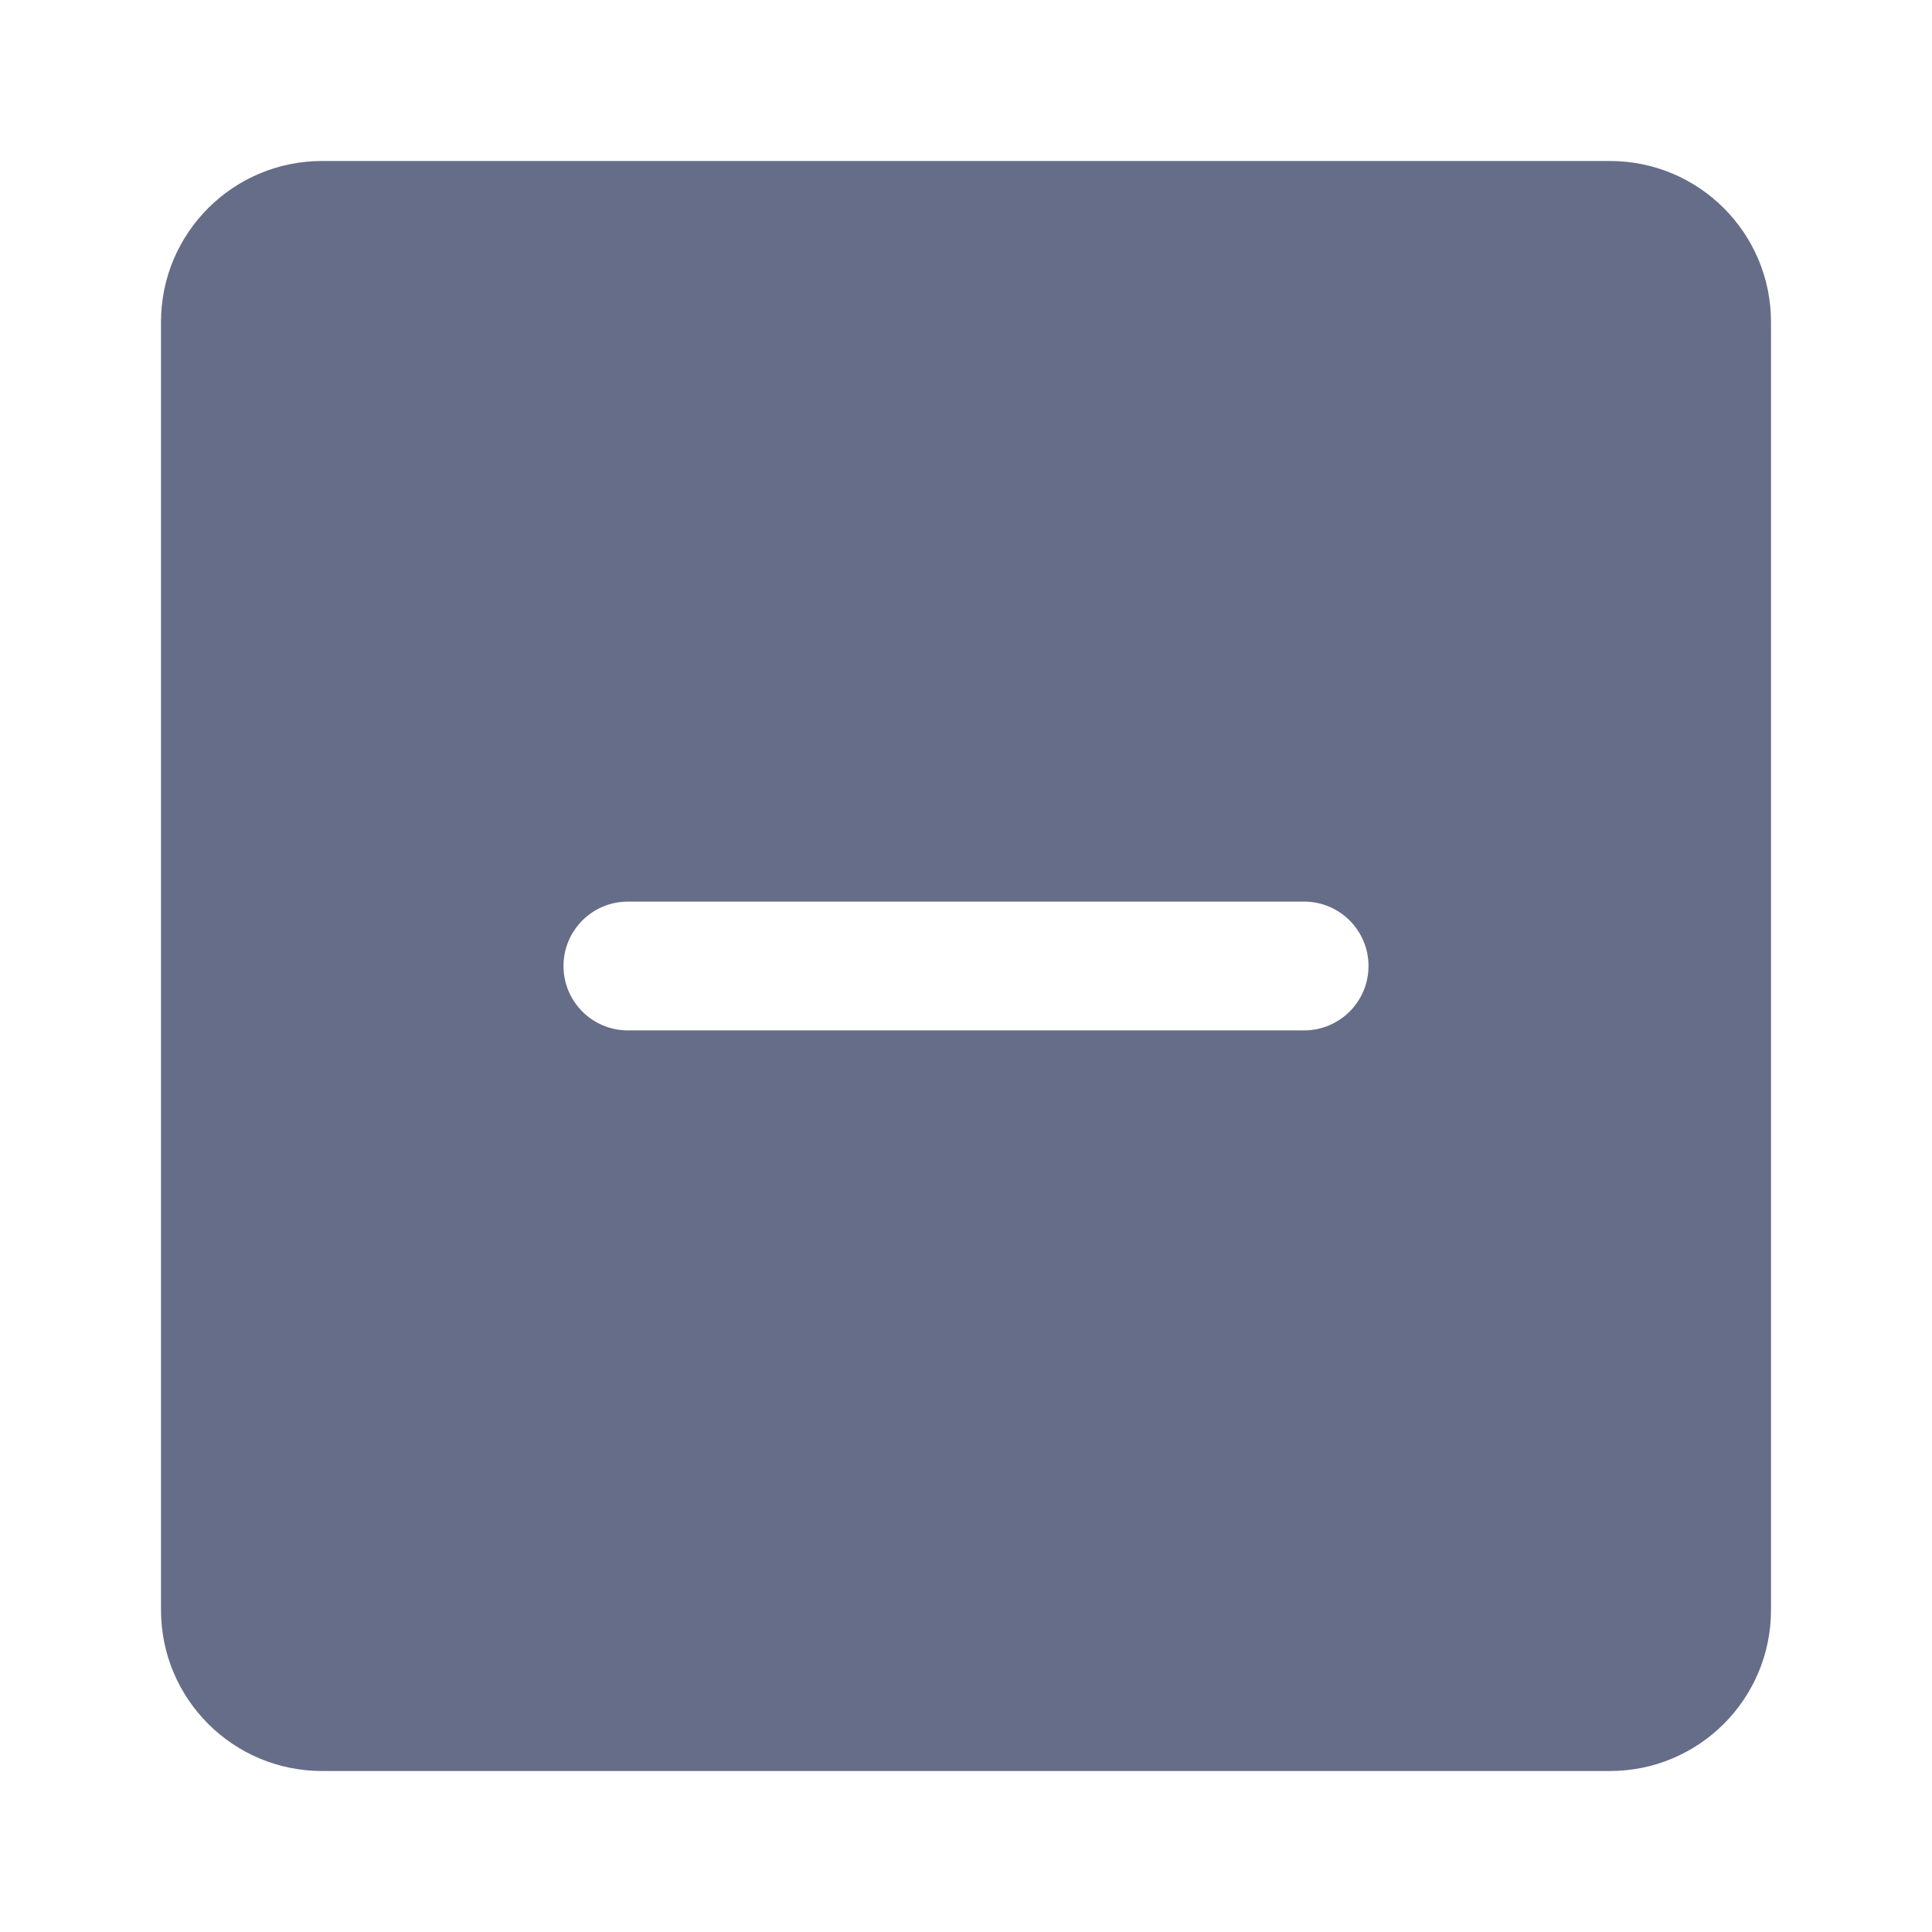
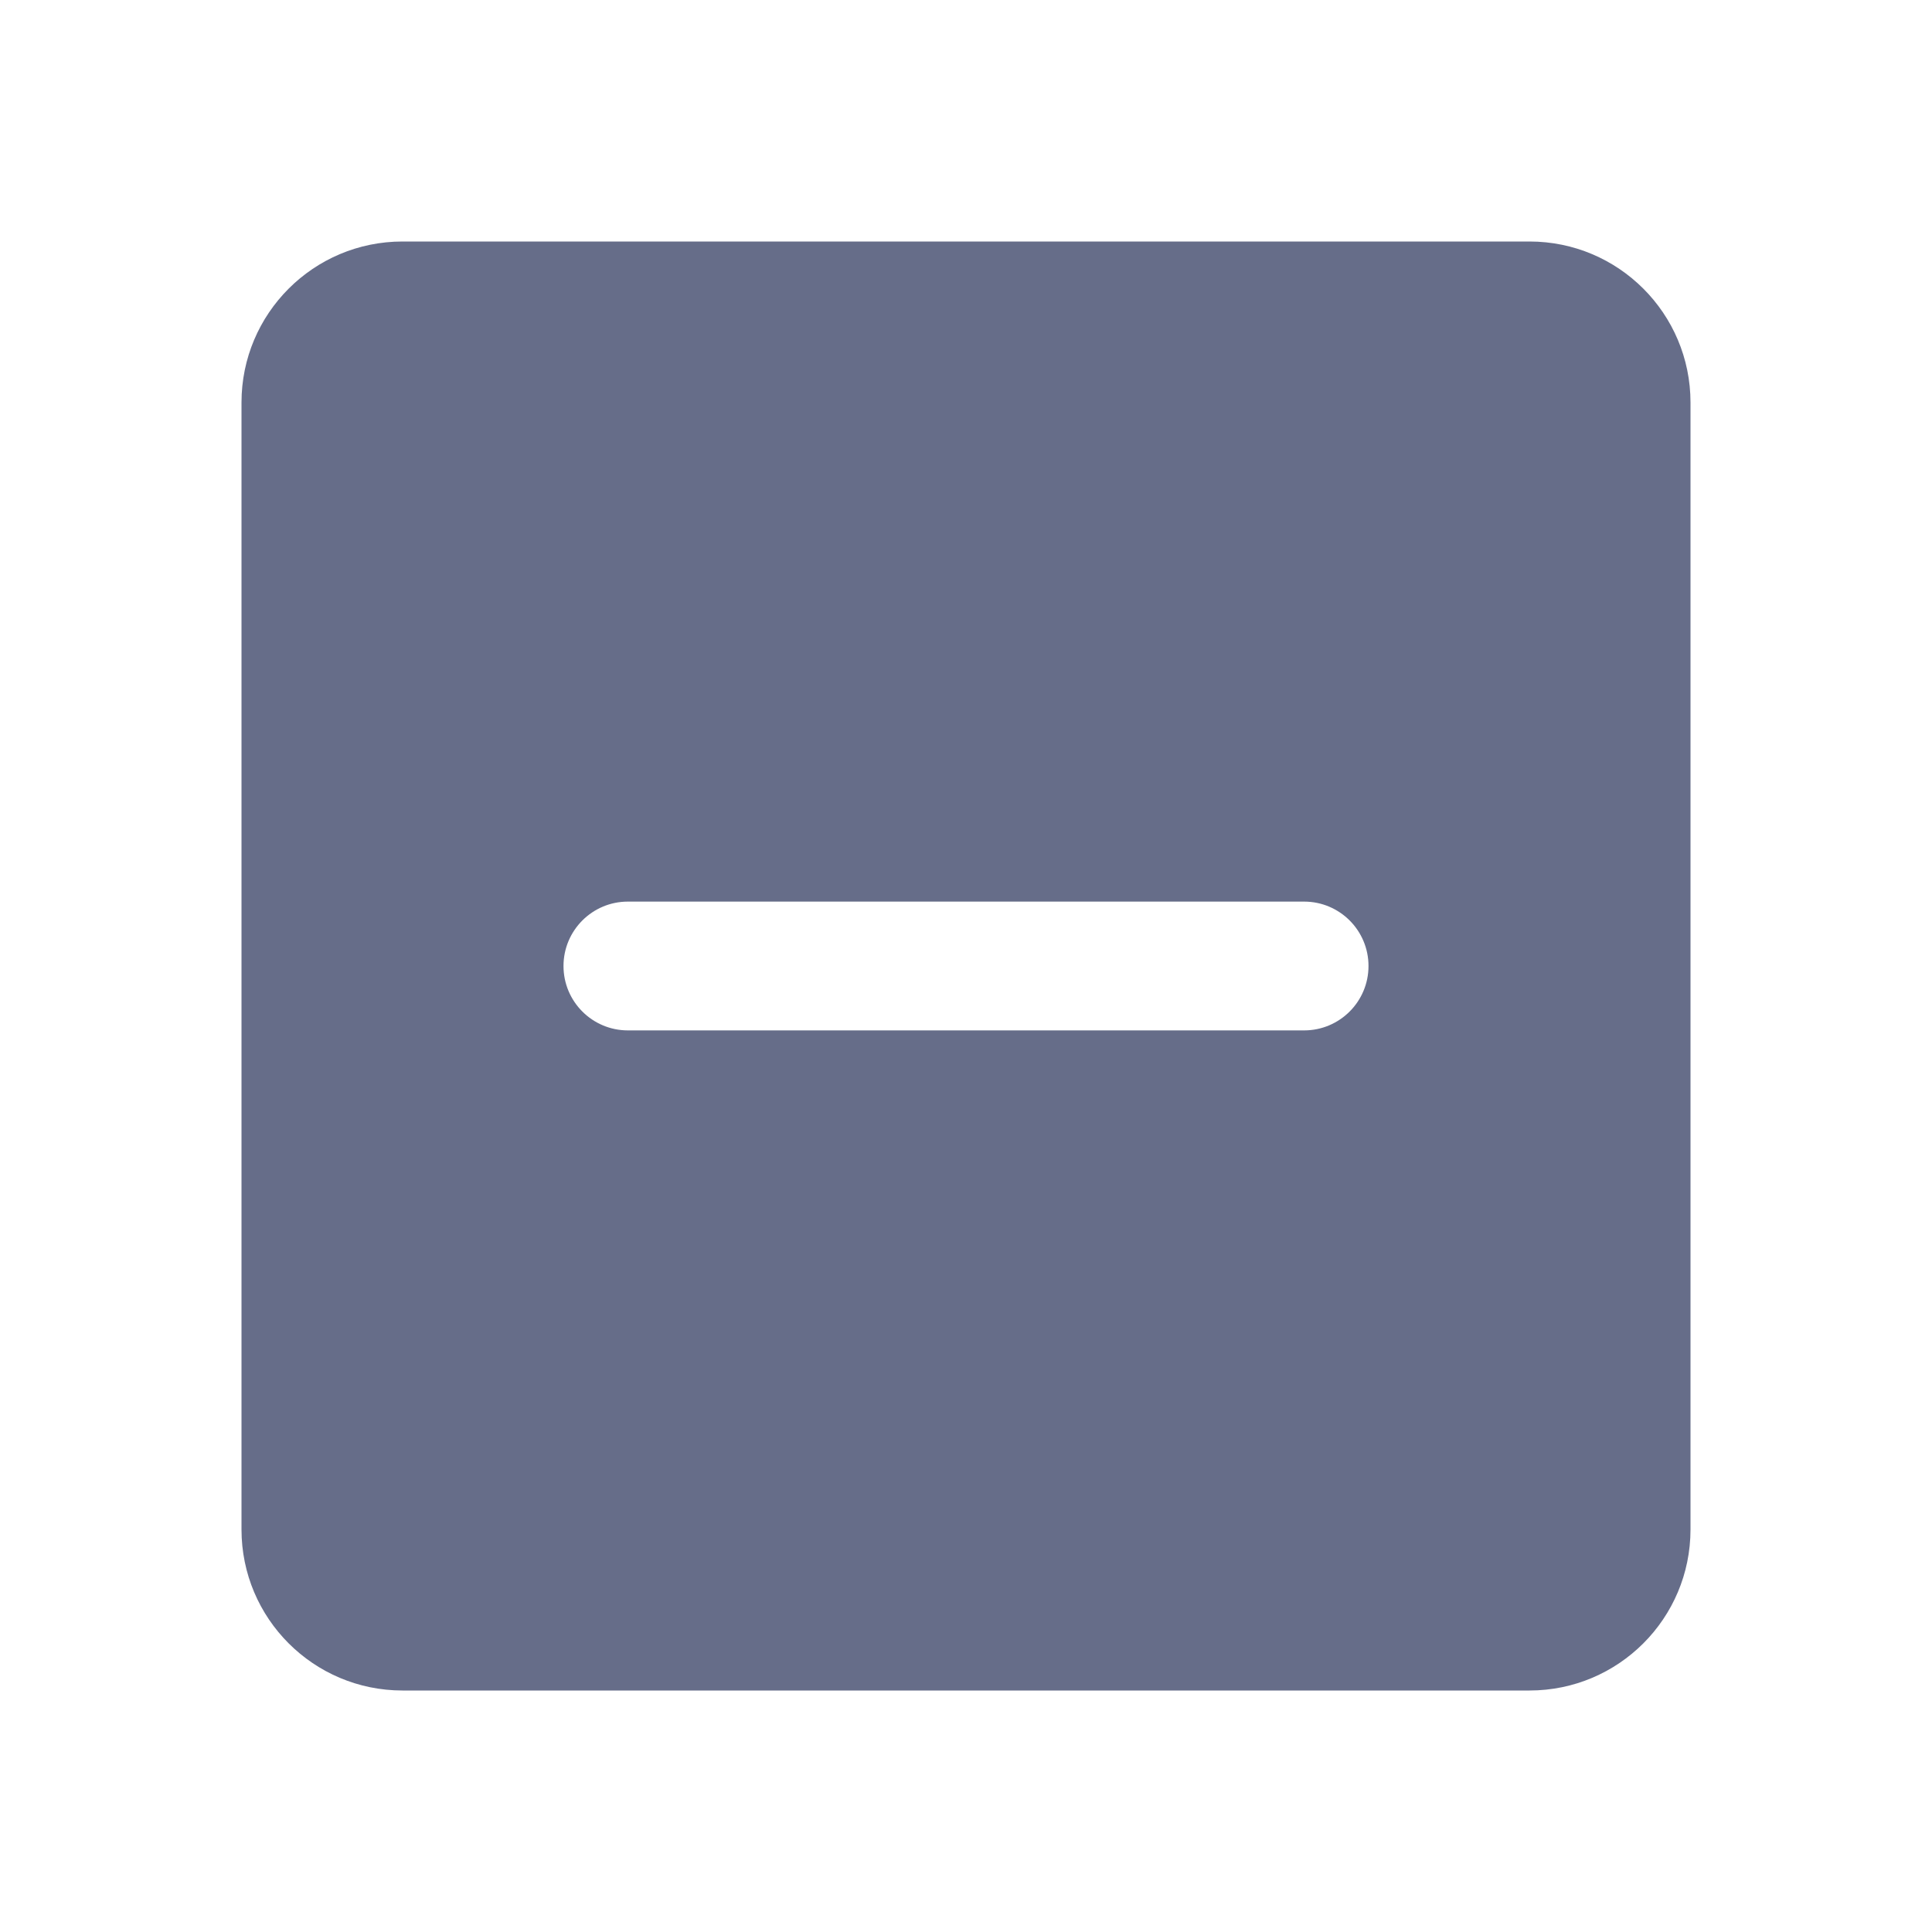
<svg xmlns="http://www.w3.org/2000/svg" fill="none" viewBox="0 0 24 24">
-   <path fill="#666D89" fill-rule="evenodd" d="M4 2a2 2 0 0 0-2 2v16a2 2 0 0 0 2 2h16a2 2 0 0 0 2-2V4a2 2 0 0 0-2-2H4Zm3.8 9.2a.8.8 0 0 0 0 1.6h8.4a.8.8 0 0 0 0-1.6H7.8Z" clip-rule="evenodd" />
+   <path fill="#666D89" fill-rule="evenodd" d="M5 3a2 2 0 0 0-2 2v14a2 2 0 0 0 2 2h14a2 2 0 0 0 2-2V5a2 2 0 0 0-2-2H5Zm2.8 8.2a.8.8 0 0 0 0 1.6h8.4a.8.8 0 0 0 0-1.6H7.8Z" clip-rule="evenodd" />
</svg>
